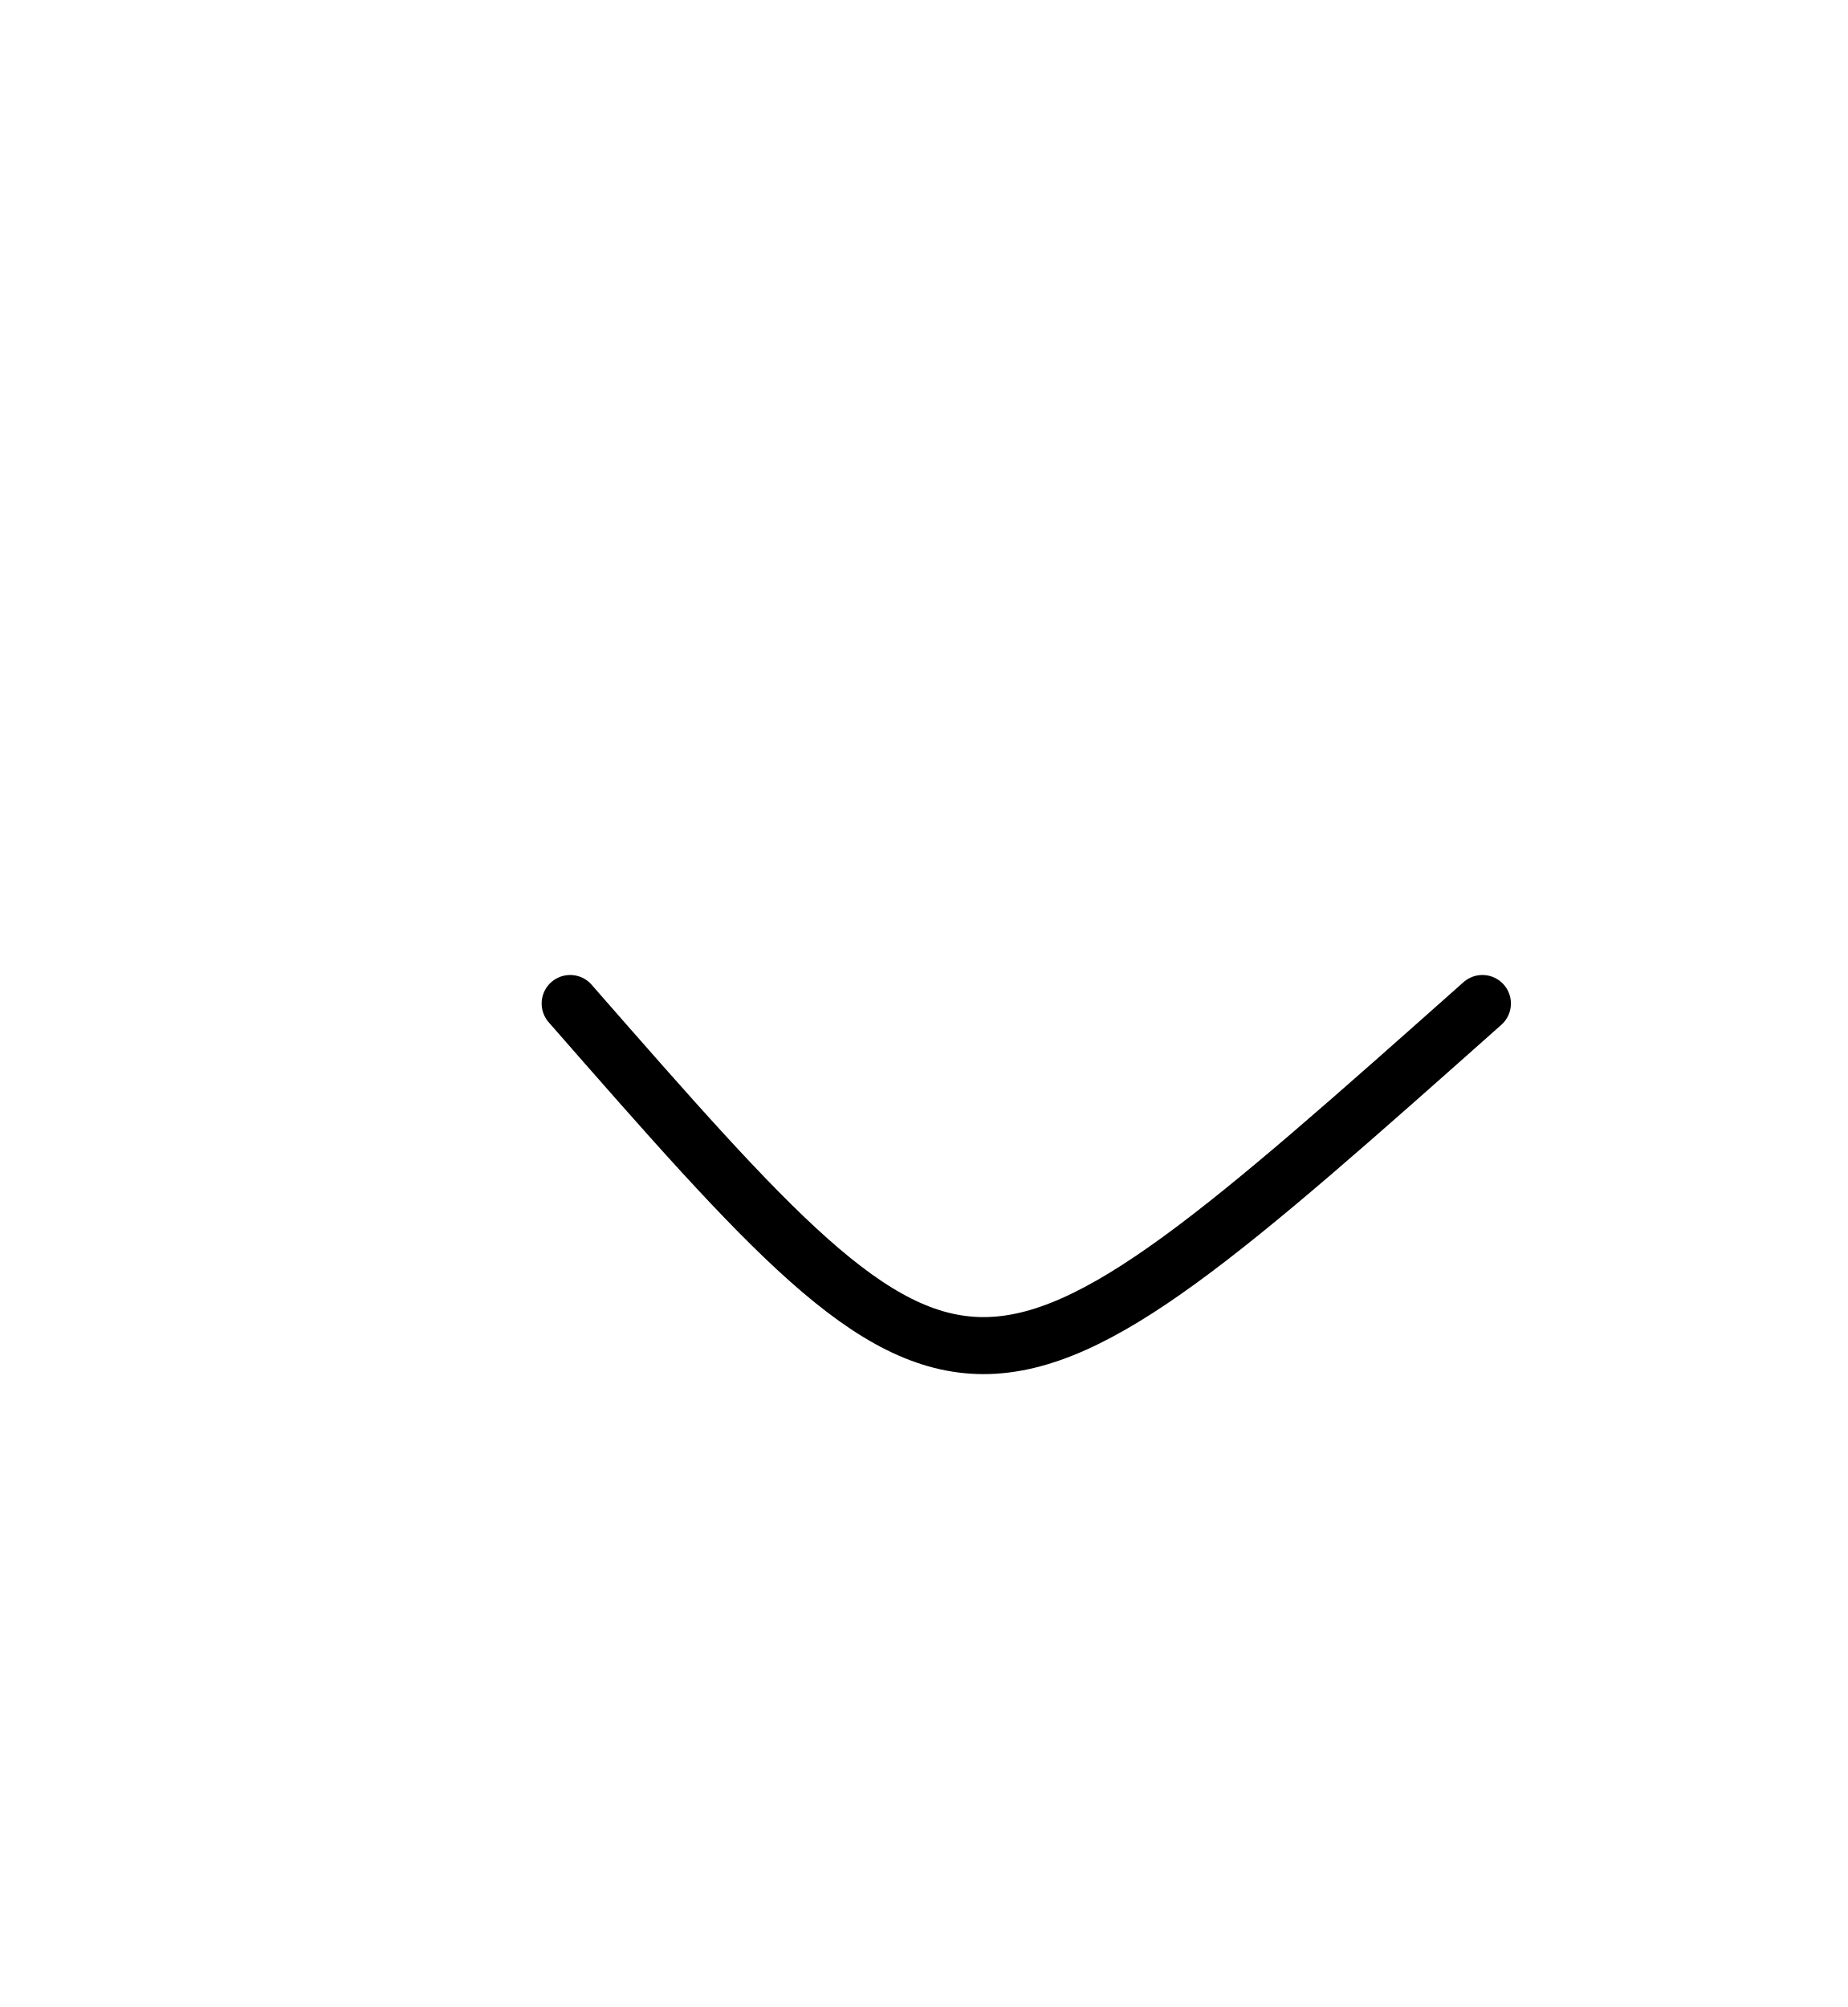
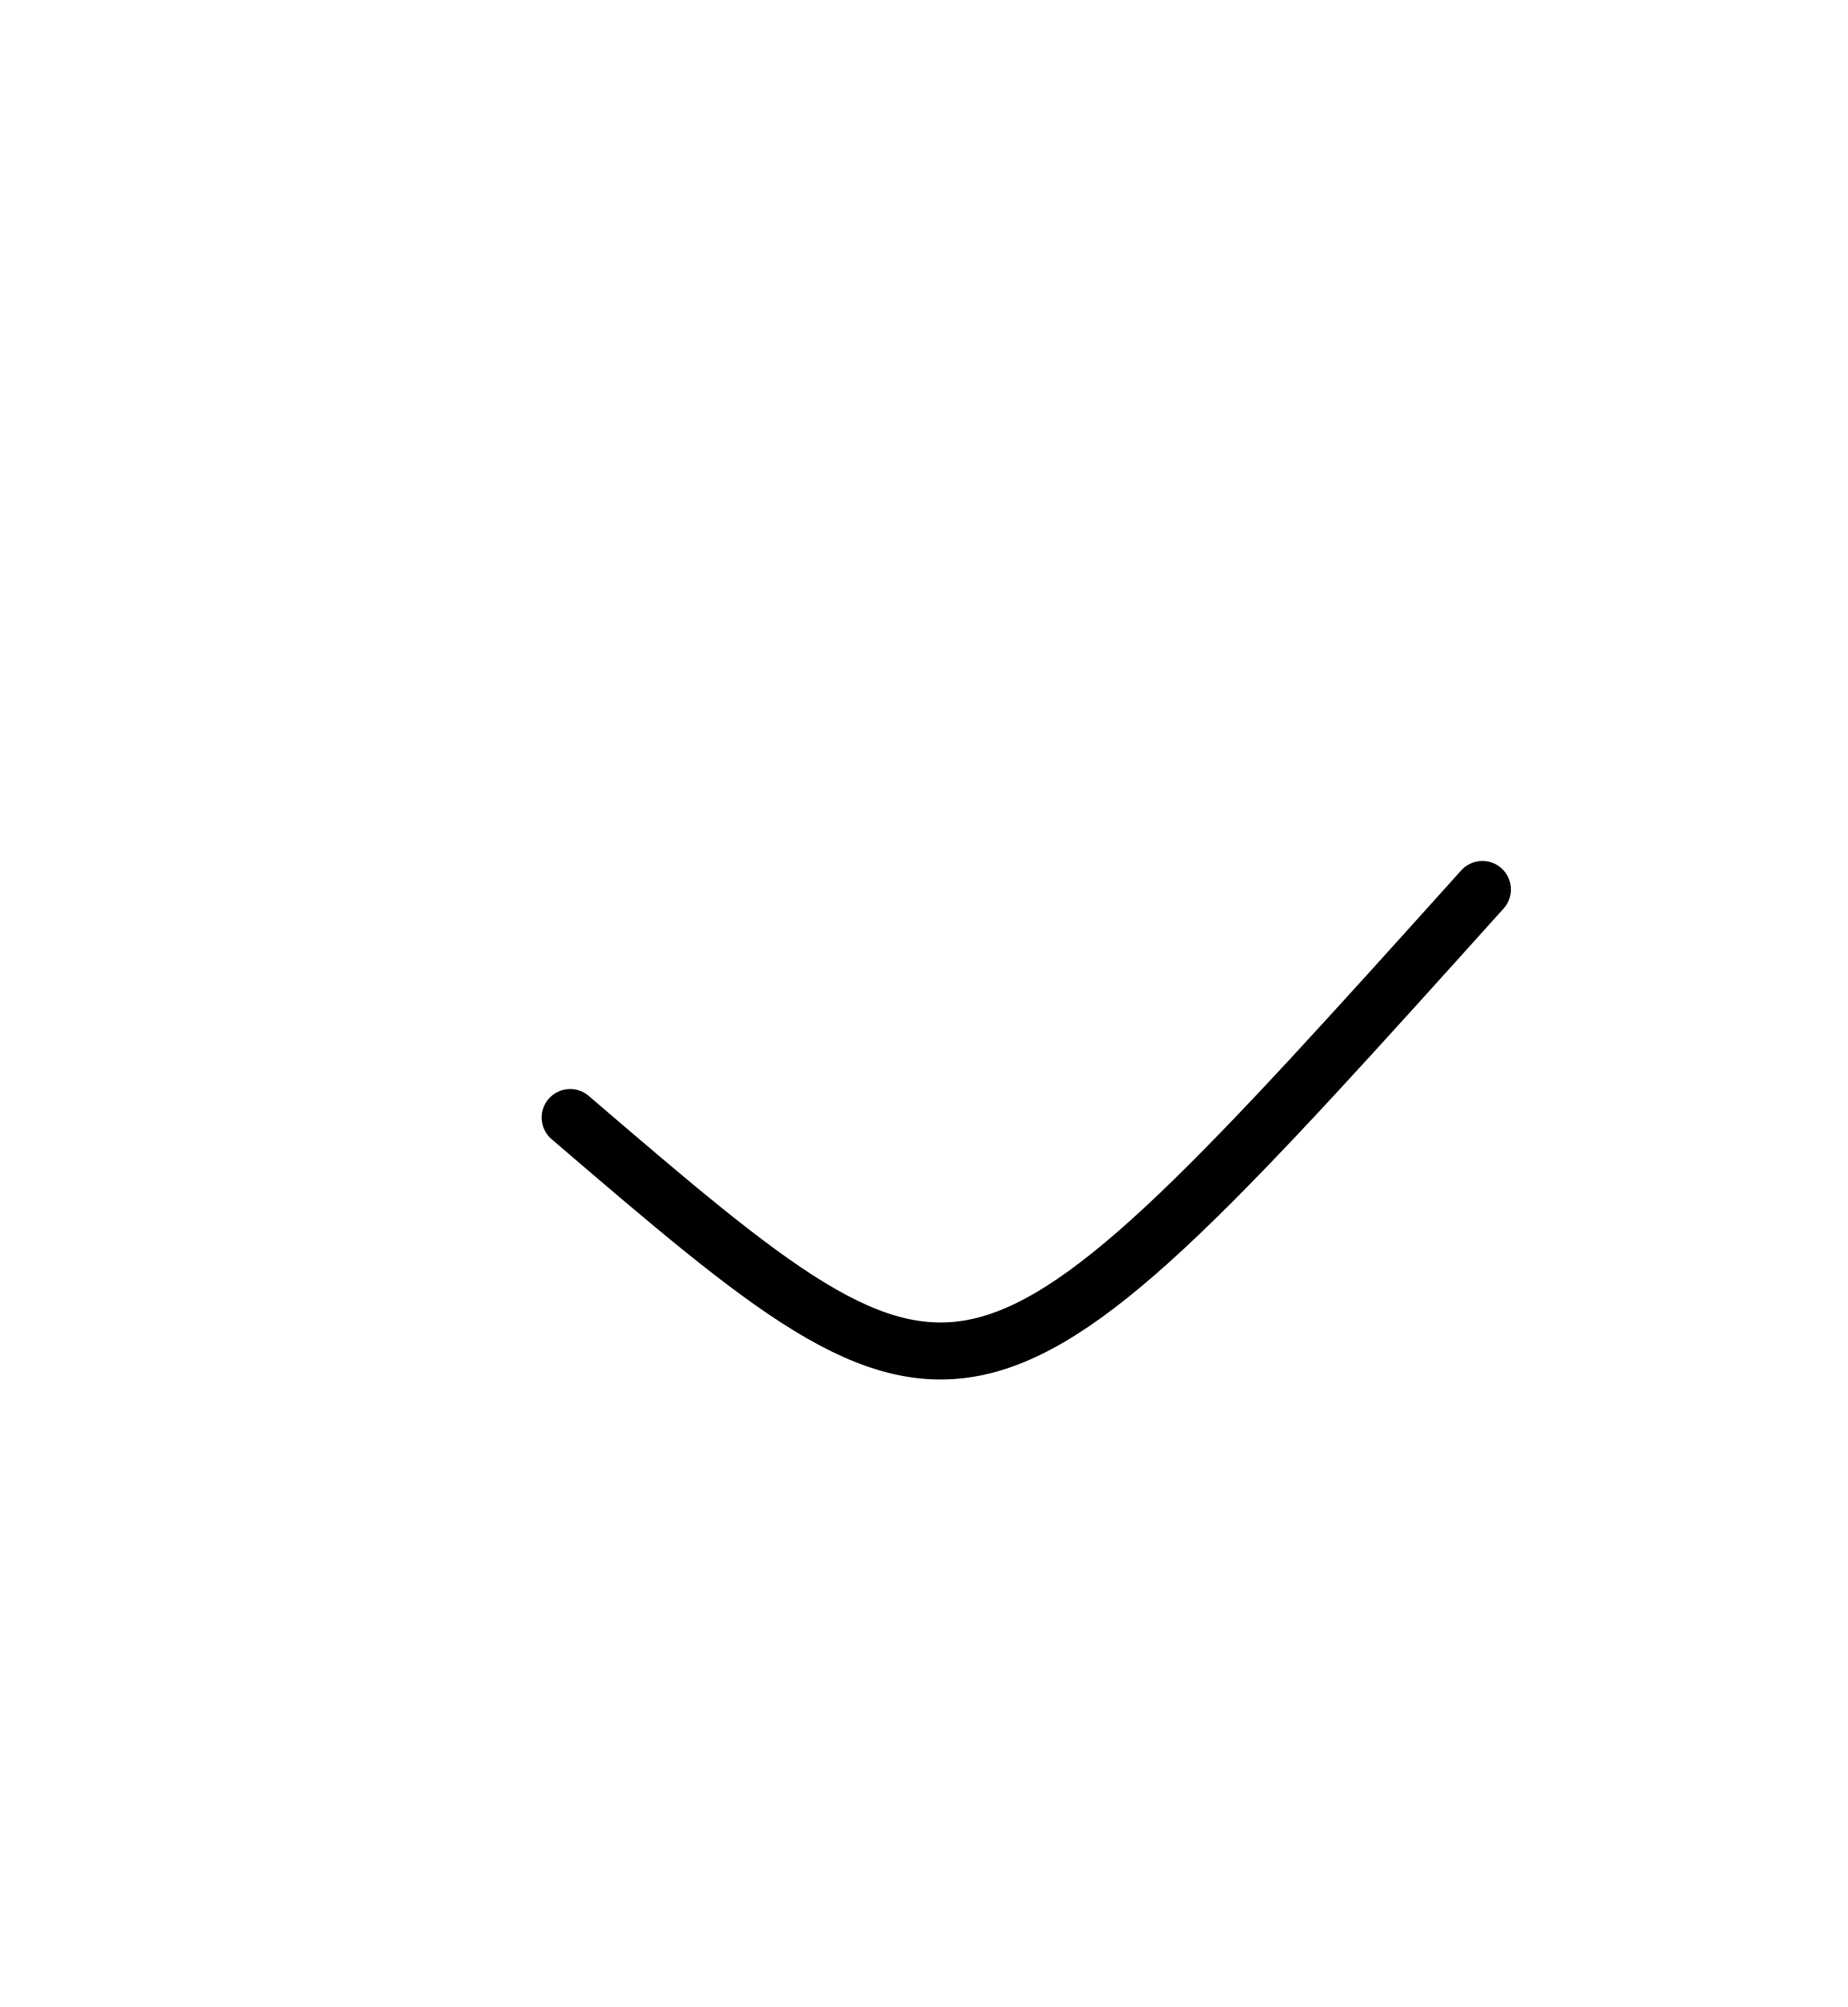
- <svg xmlns="http://www.w3.org/2000/svg" fill="none" viewBox="165 52 162 176">
- 
- # Mouth
- <path d="M 215 140 C 250 180, 250 180, 295 140" stroke="black" fill="transparent" stroke-width="5" stroke-linecap="round" />
+ <svg xmlns="http://www.w3.org/2000/svg" fill="none" viewBox="165 52 162 176"> # Mouth <path d="M 215 150 C 250 180, 250 180, 295 130" stroke="black" fill="transparent" stroke-width="5" stroke-linecap="round" />
</svg>
